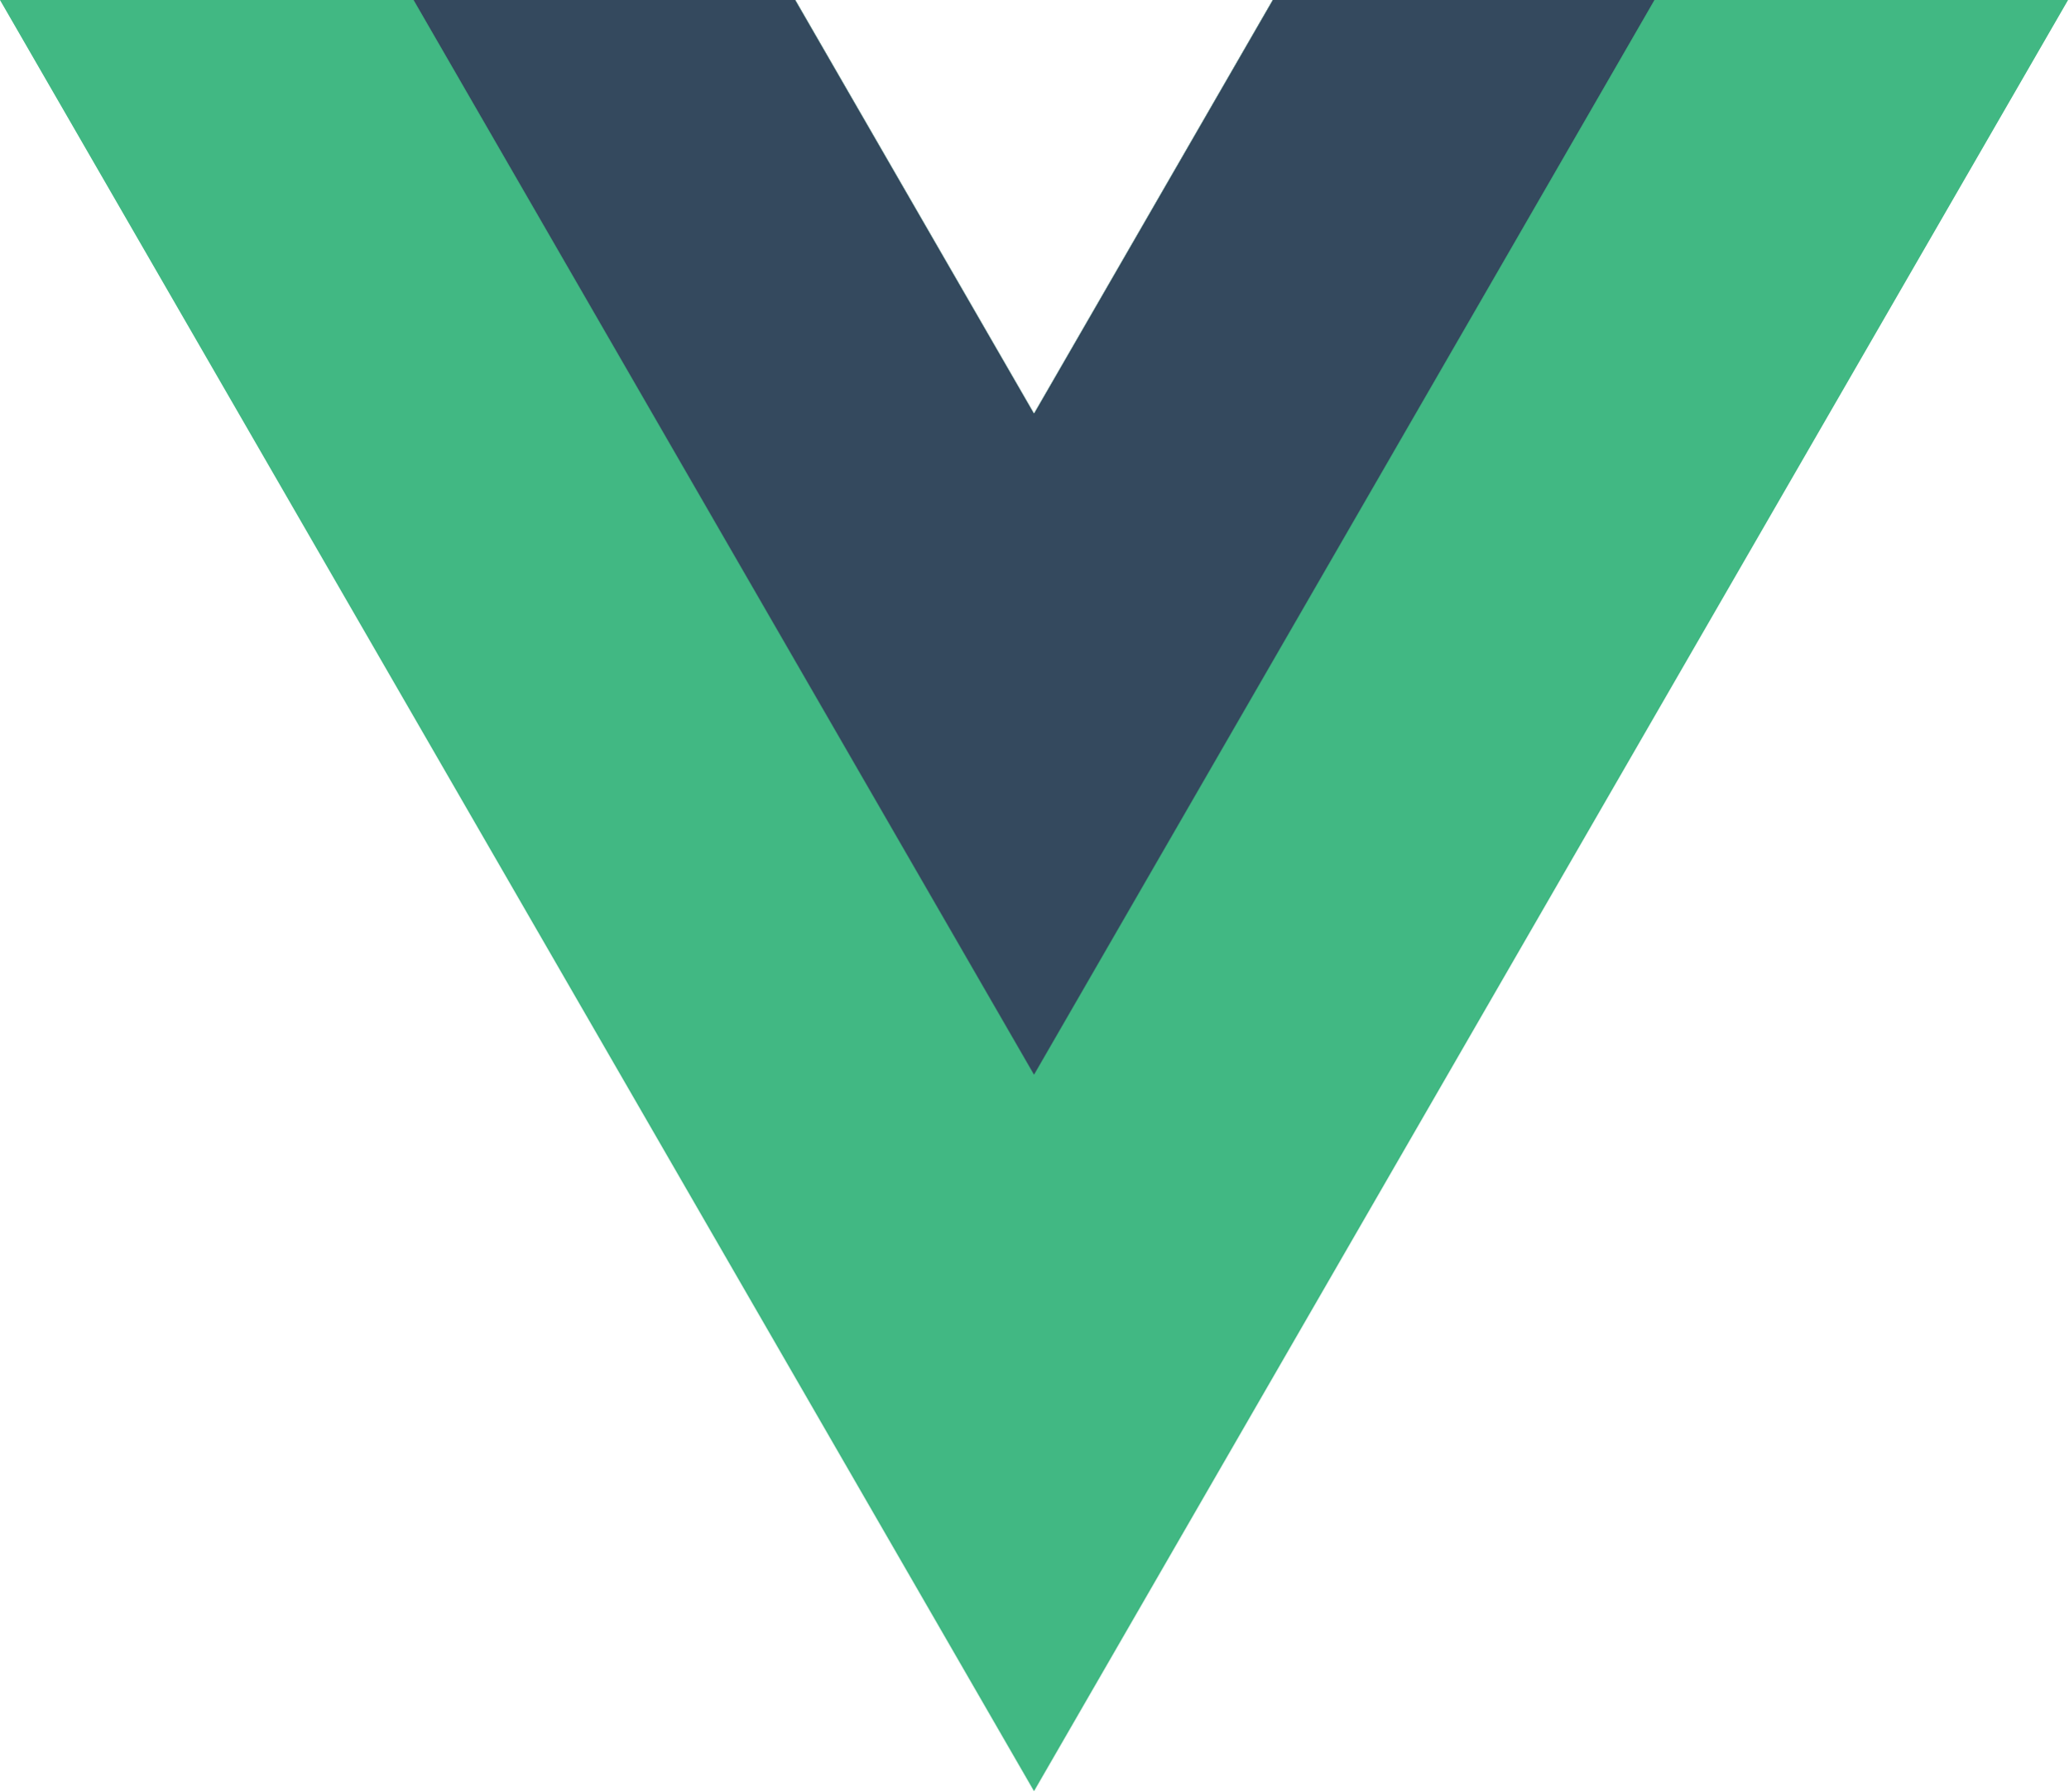
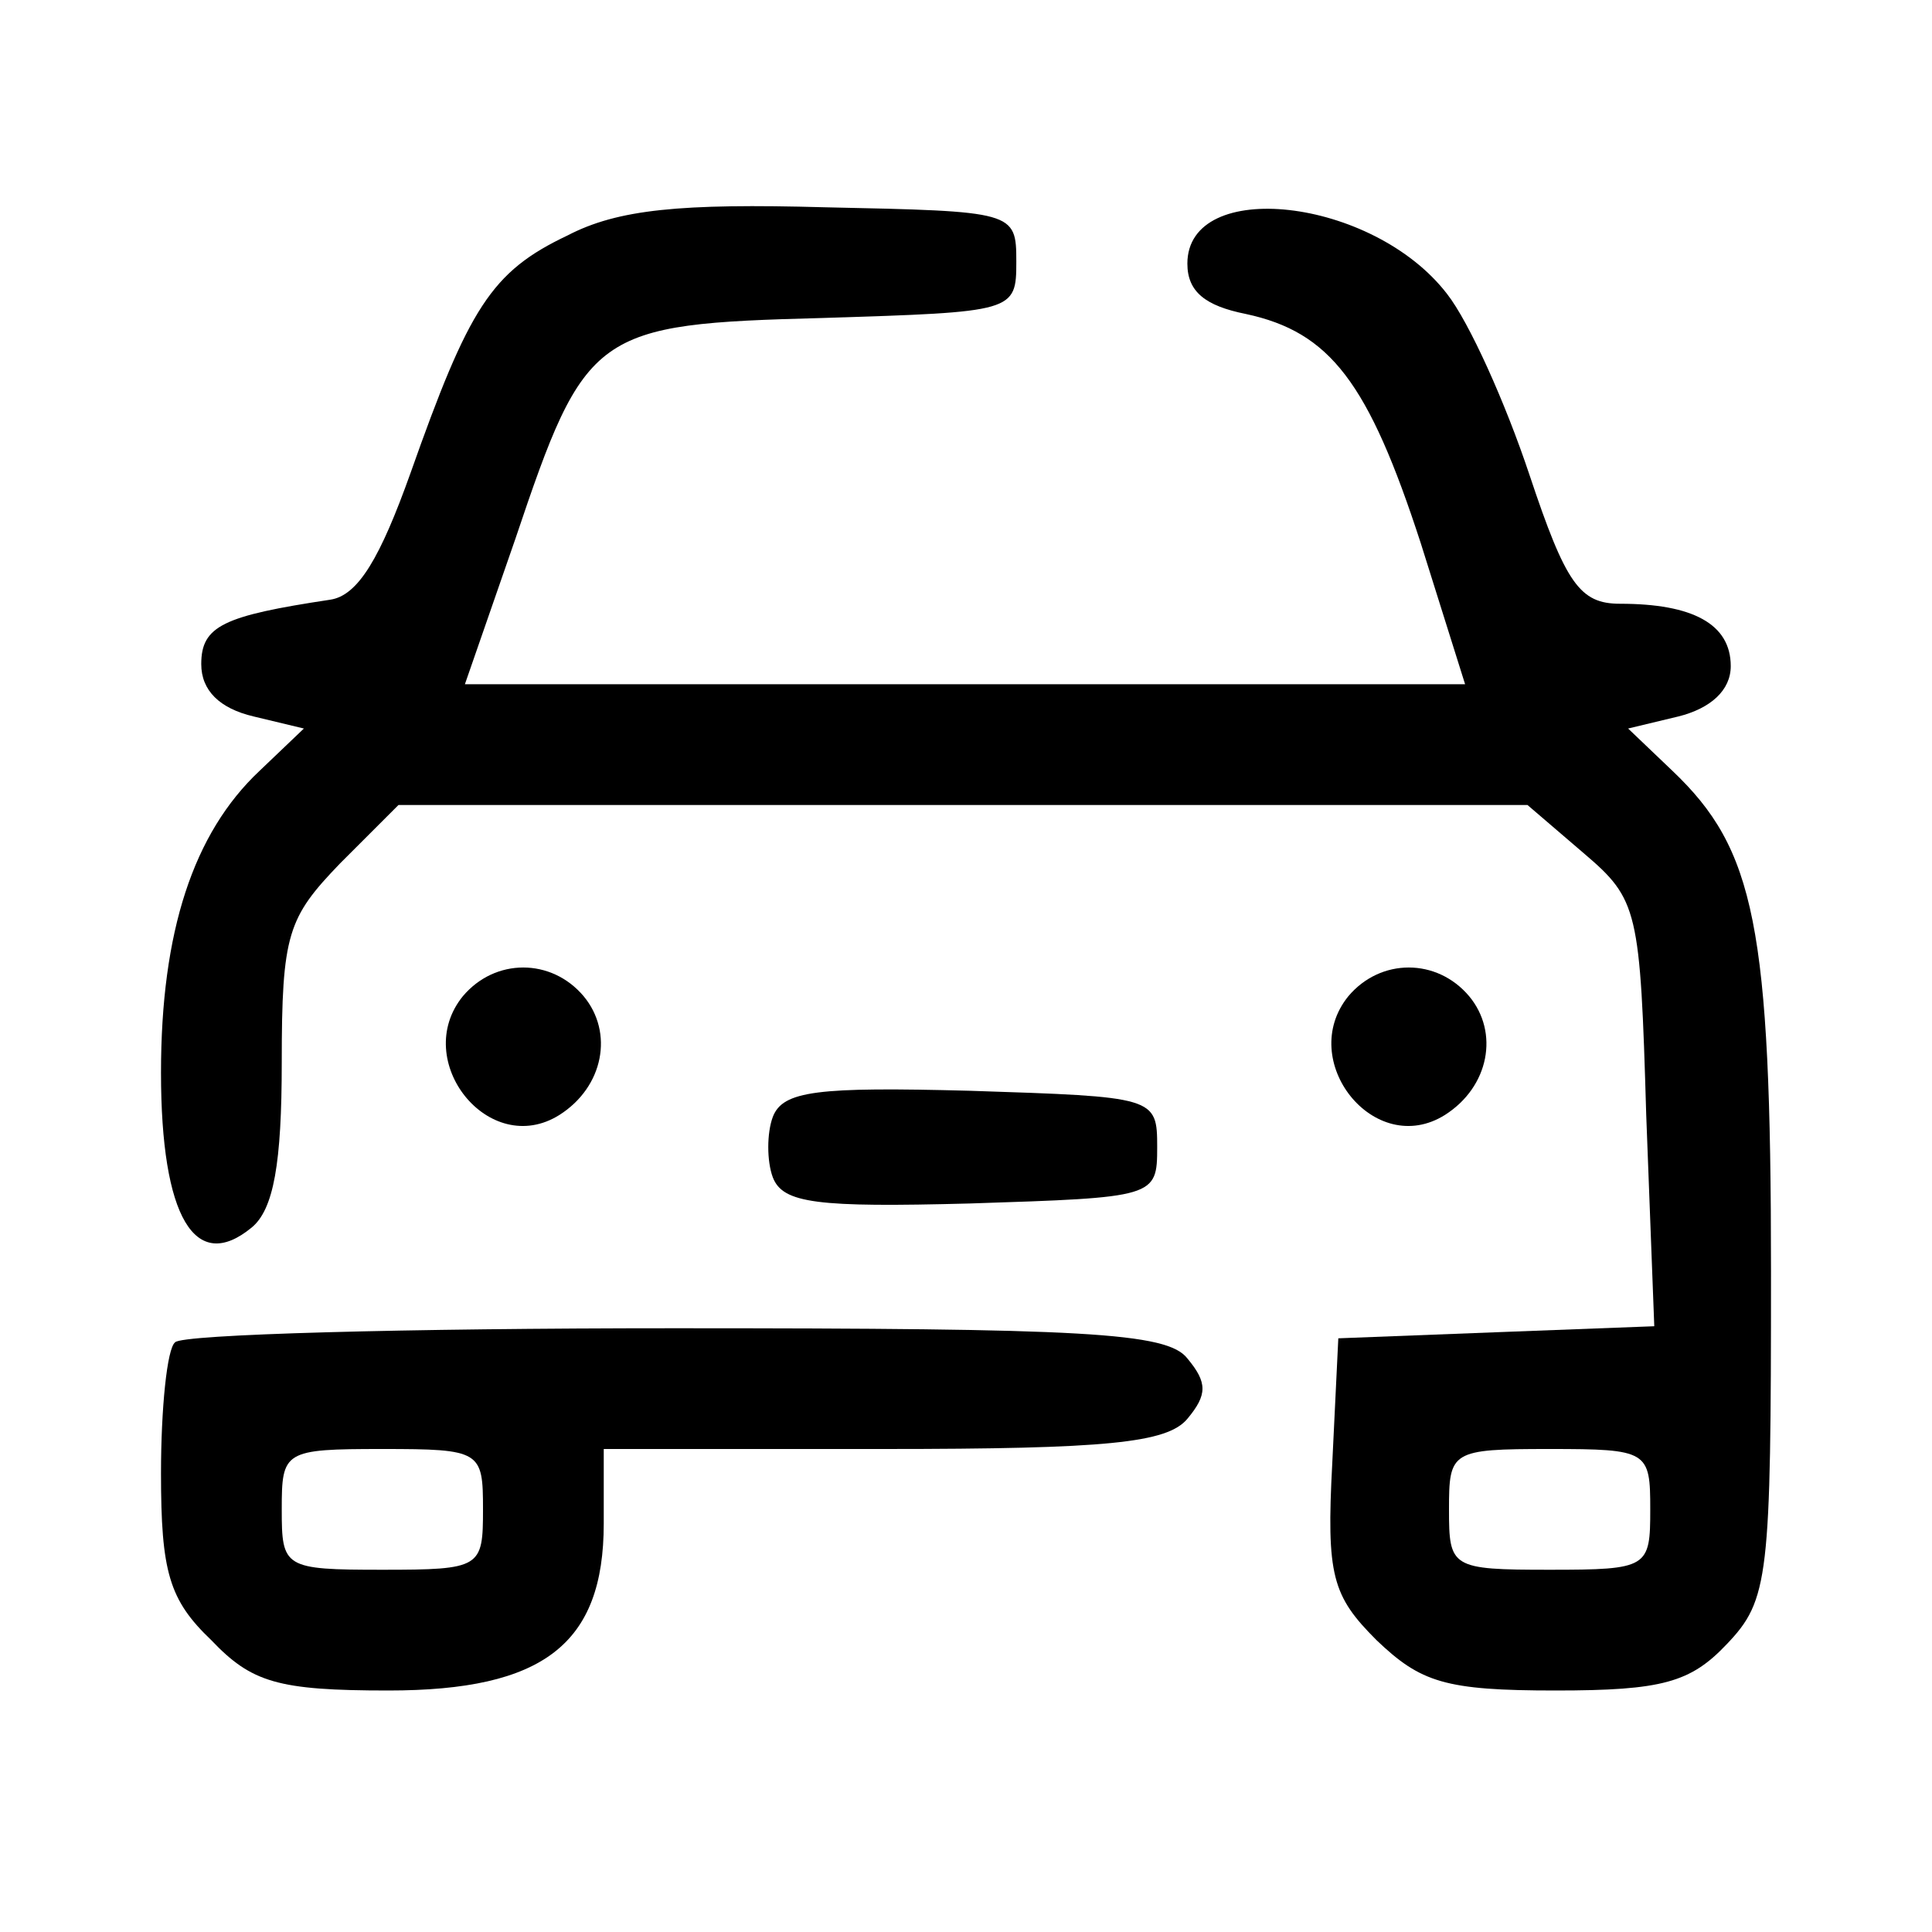
- <svg xmlns="http://www.w3.org/2000/svg" viewBox="0 0 261.76 226.69">
-   <path d="M161.096.001l-30.225 52.351L100.647.001H-.005l130.877 226.688L261.749.001z" fill="#41b883" />
-   <path d="M161.096.001l-30.225 52.351L100.647.001H52.346l78.526 136.01L209.398.001z" fill="#34495e" />
+ <svg xmlns="http://www.w3.org/2000/svg" version="1.0" width="96pt" height="96pt" viewBox="0 0 96 96" preserveAspectRatio="xMidYMid meet">
+   <g transform="translate(0,96) scale(0.1,-0.1)" fill="currentColor" stroke="none">
+     <path d="M282 843 c-38 -18 -49 -36 -78 -118 -15 -42 -26 -61 -40 -63 -53 -8 -64 -13 -64 -32 0 -13 9 -22 26 -26 l25 -6 -22 -21 c-33 -31 -49 -80 -49 -150 0 -72 17 -100 45 -77 11 9 15 32 15 82 0 64 3 72 29 99 l29 29 281 0 280 0 28 -24 c27 -23 28 -28 31 -130 l4 -105 -79 -3 -78 -3 -3 -62 c-3 -56 0 -66 22 -88 22 -21 34 -25 89 -25 53 0 67 4 85 23 21 22 22 33 22 185 0 172 -8 210 -49 249 l-22 21 25 6 c16 4 26 13 26 25 0 21 -19 31 -55 31 -20 0 -27 10 -45 64 -12 36 -30 76 -41 90 -37 48 -129 58 -129 15 0 -14 9 -21 29 -25 42 -9 61 -34 87 -114 l22 -70 -248 0 -249 0 25 72 c35 104 39 107 153 110 95 3 96 3 96 28 0 25 -1 25 -95 27 -72 2 -103 -1 -128 -14z m538 -633 c0 -29 -1 -30 -50 -30 -49 0 -50 1 -50 30 0 29 1 30 50 30 49 0 50 -1 50 -30z" />
+     <path d="M230 465 c-26 -32 13 -81 48 -59 22 14 27 41 12 59 -16 19 -44 19 -60 0z" />
+     <path d="M670 465 c-26 -32 13 -81 48 -59 22 14 27 41 12 59 -16 19 -44 19 -60 0z" />
+     <path d="M384 405 c-3 -8 -3 -22 0 -30 5 -13 22 -15 98 -13 92 3 93 3 93 28 0 25 -1 25 -93 28 -76 2 -93 0 -98 -13z" />
+     <path d="M87 293 c-4 -3 -7 -33 -7 -65 0 -49 4 -63 25 -83 20 -21 33 -25 88 -25 77 0 107 23 107 83 l0 37 139 0 c111 0 141 3 151 15 10 12 10 18 0 30 -10 13 -52 15 -255 15 -133 0 -245 -3 -248 -7z m153 -83 c0 -29 -1 -30 -50 -30 -49 0 -50 1 -50 30 0 29 1 30 50 30 49 0 50 -1 50 -30z" />
+   </g>
</svg>
